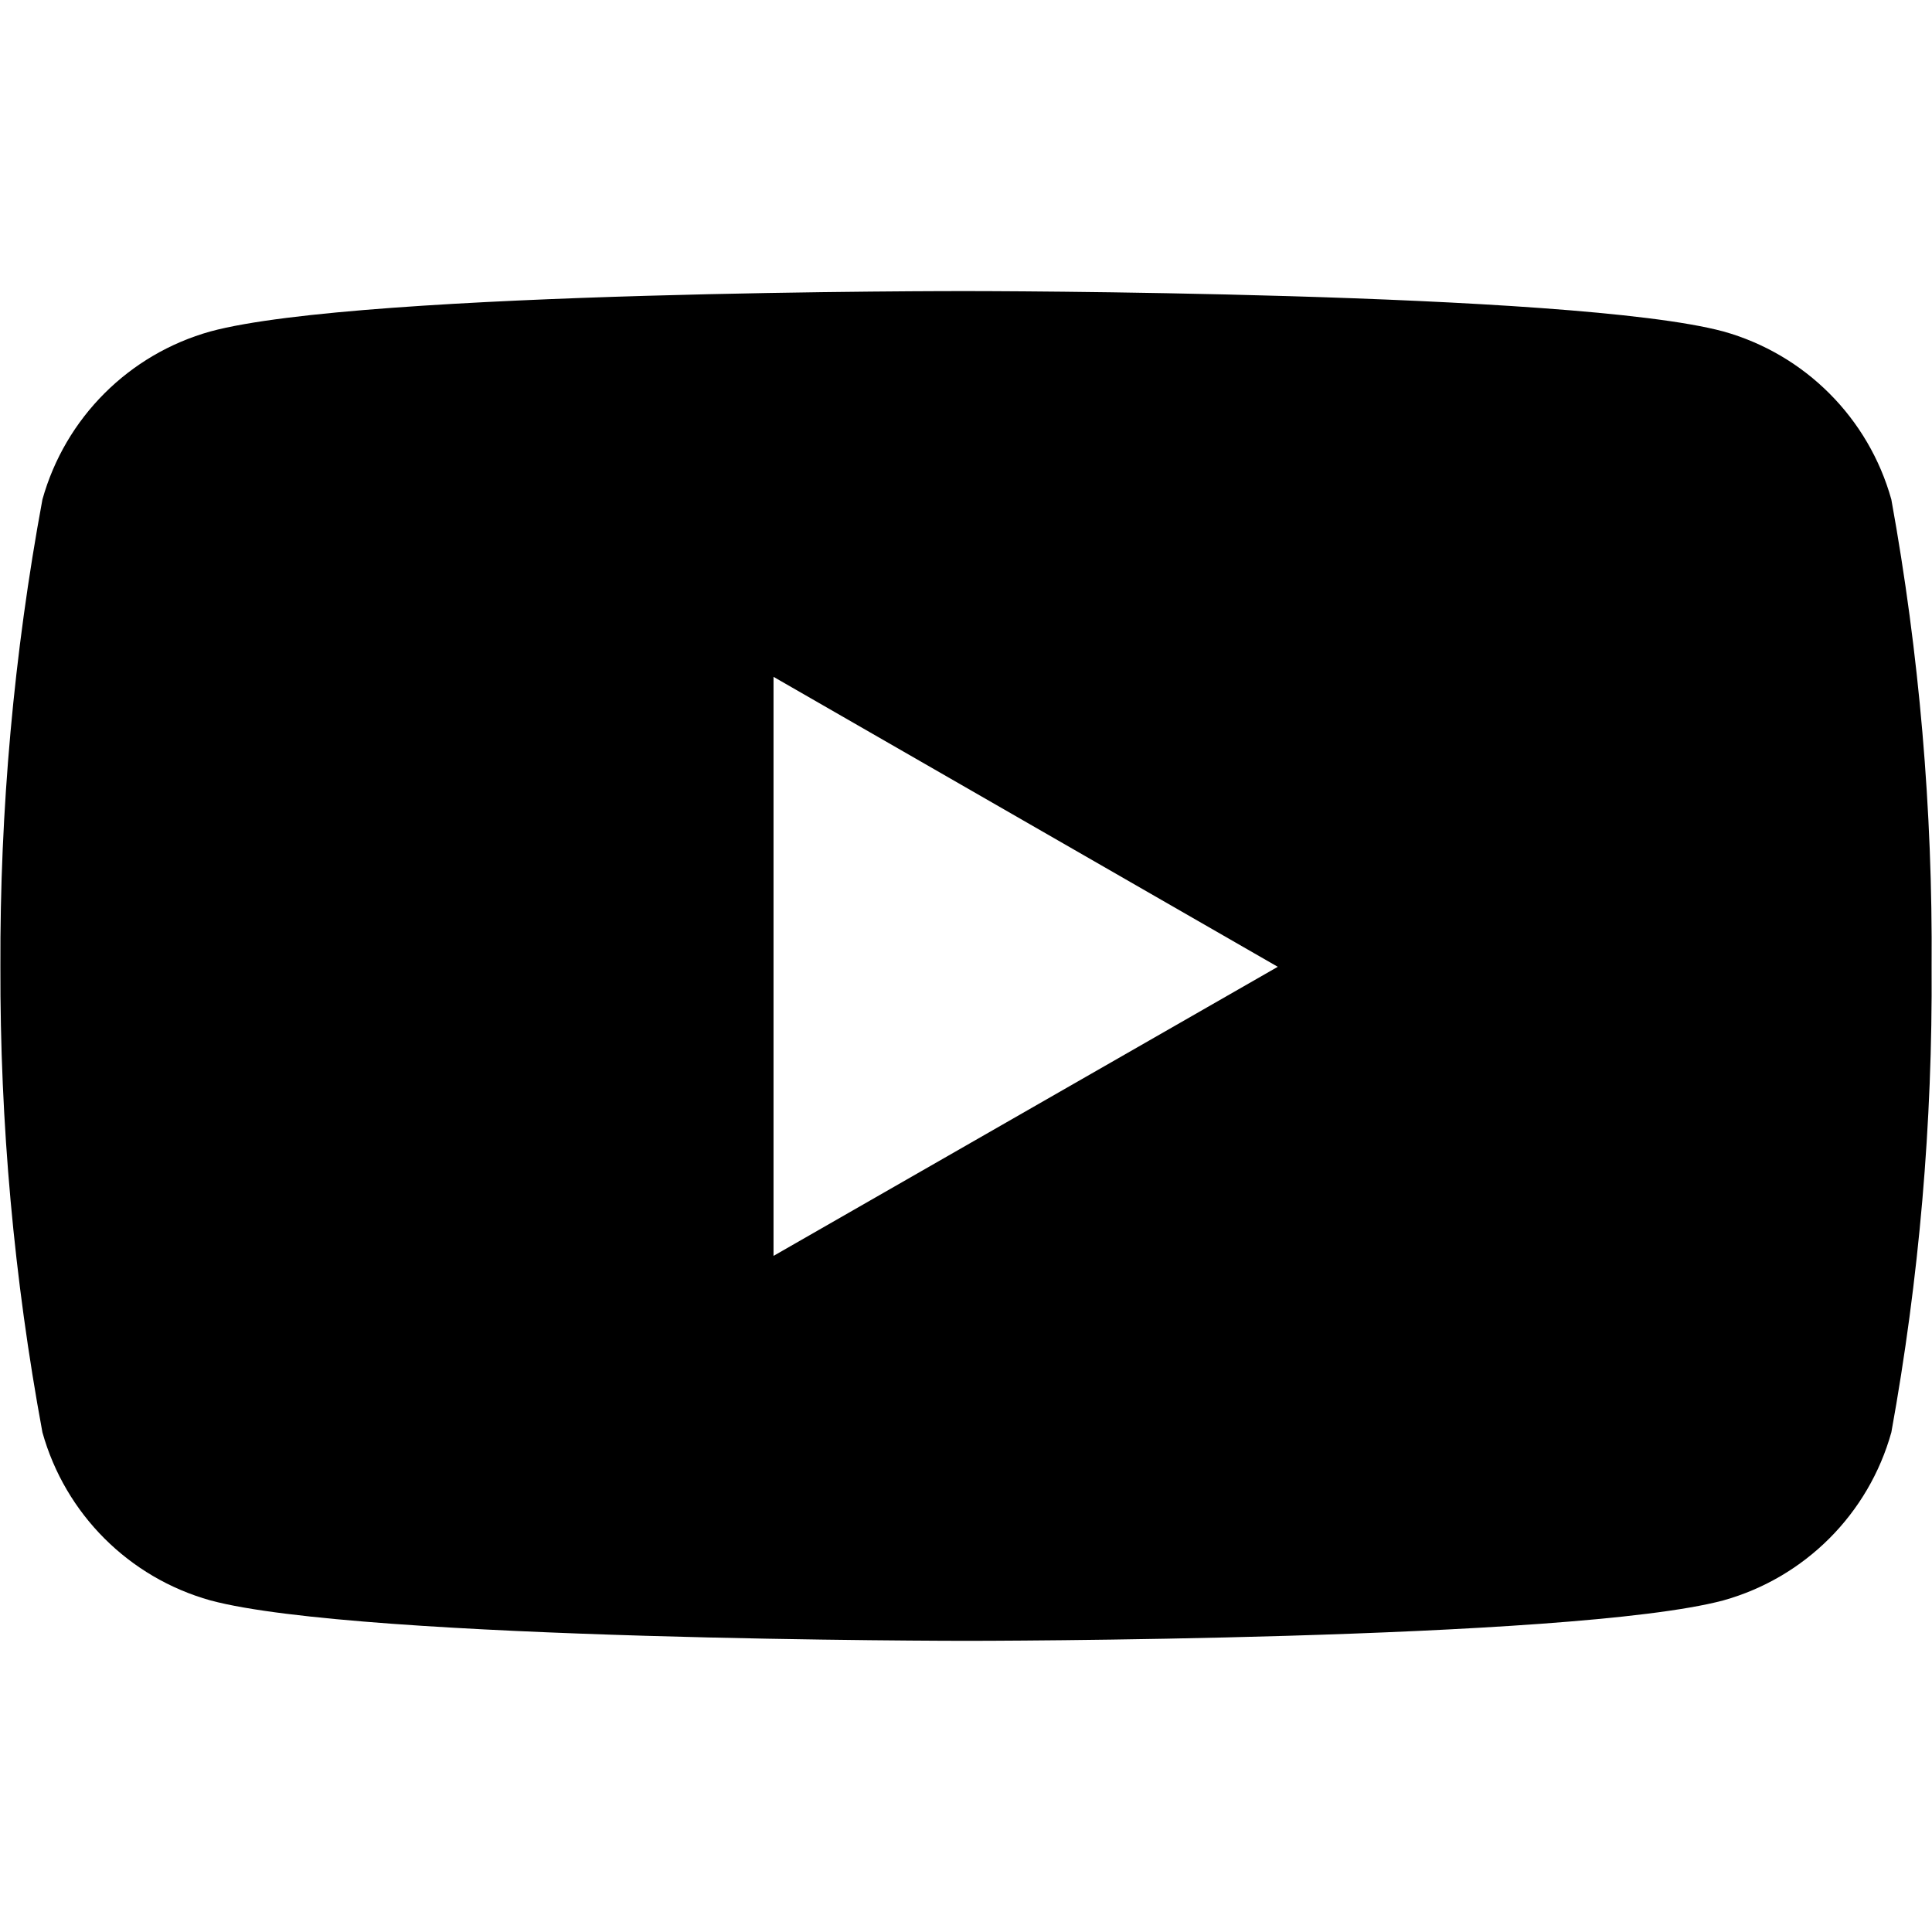
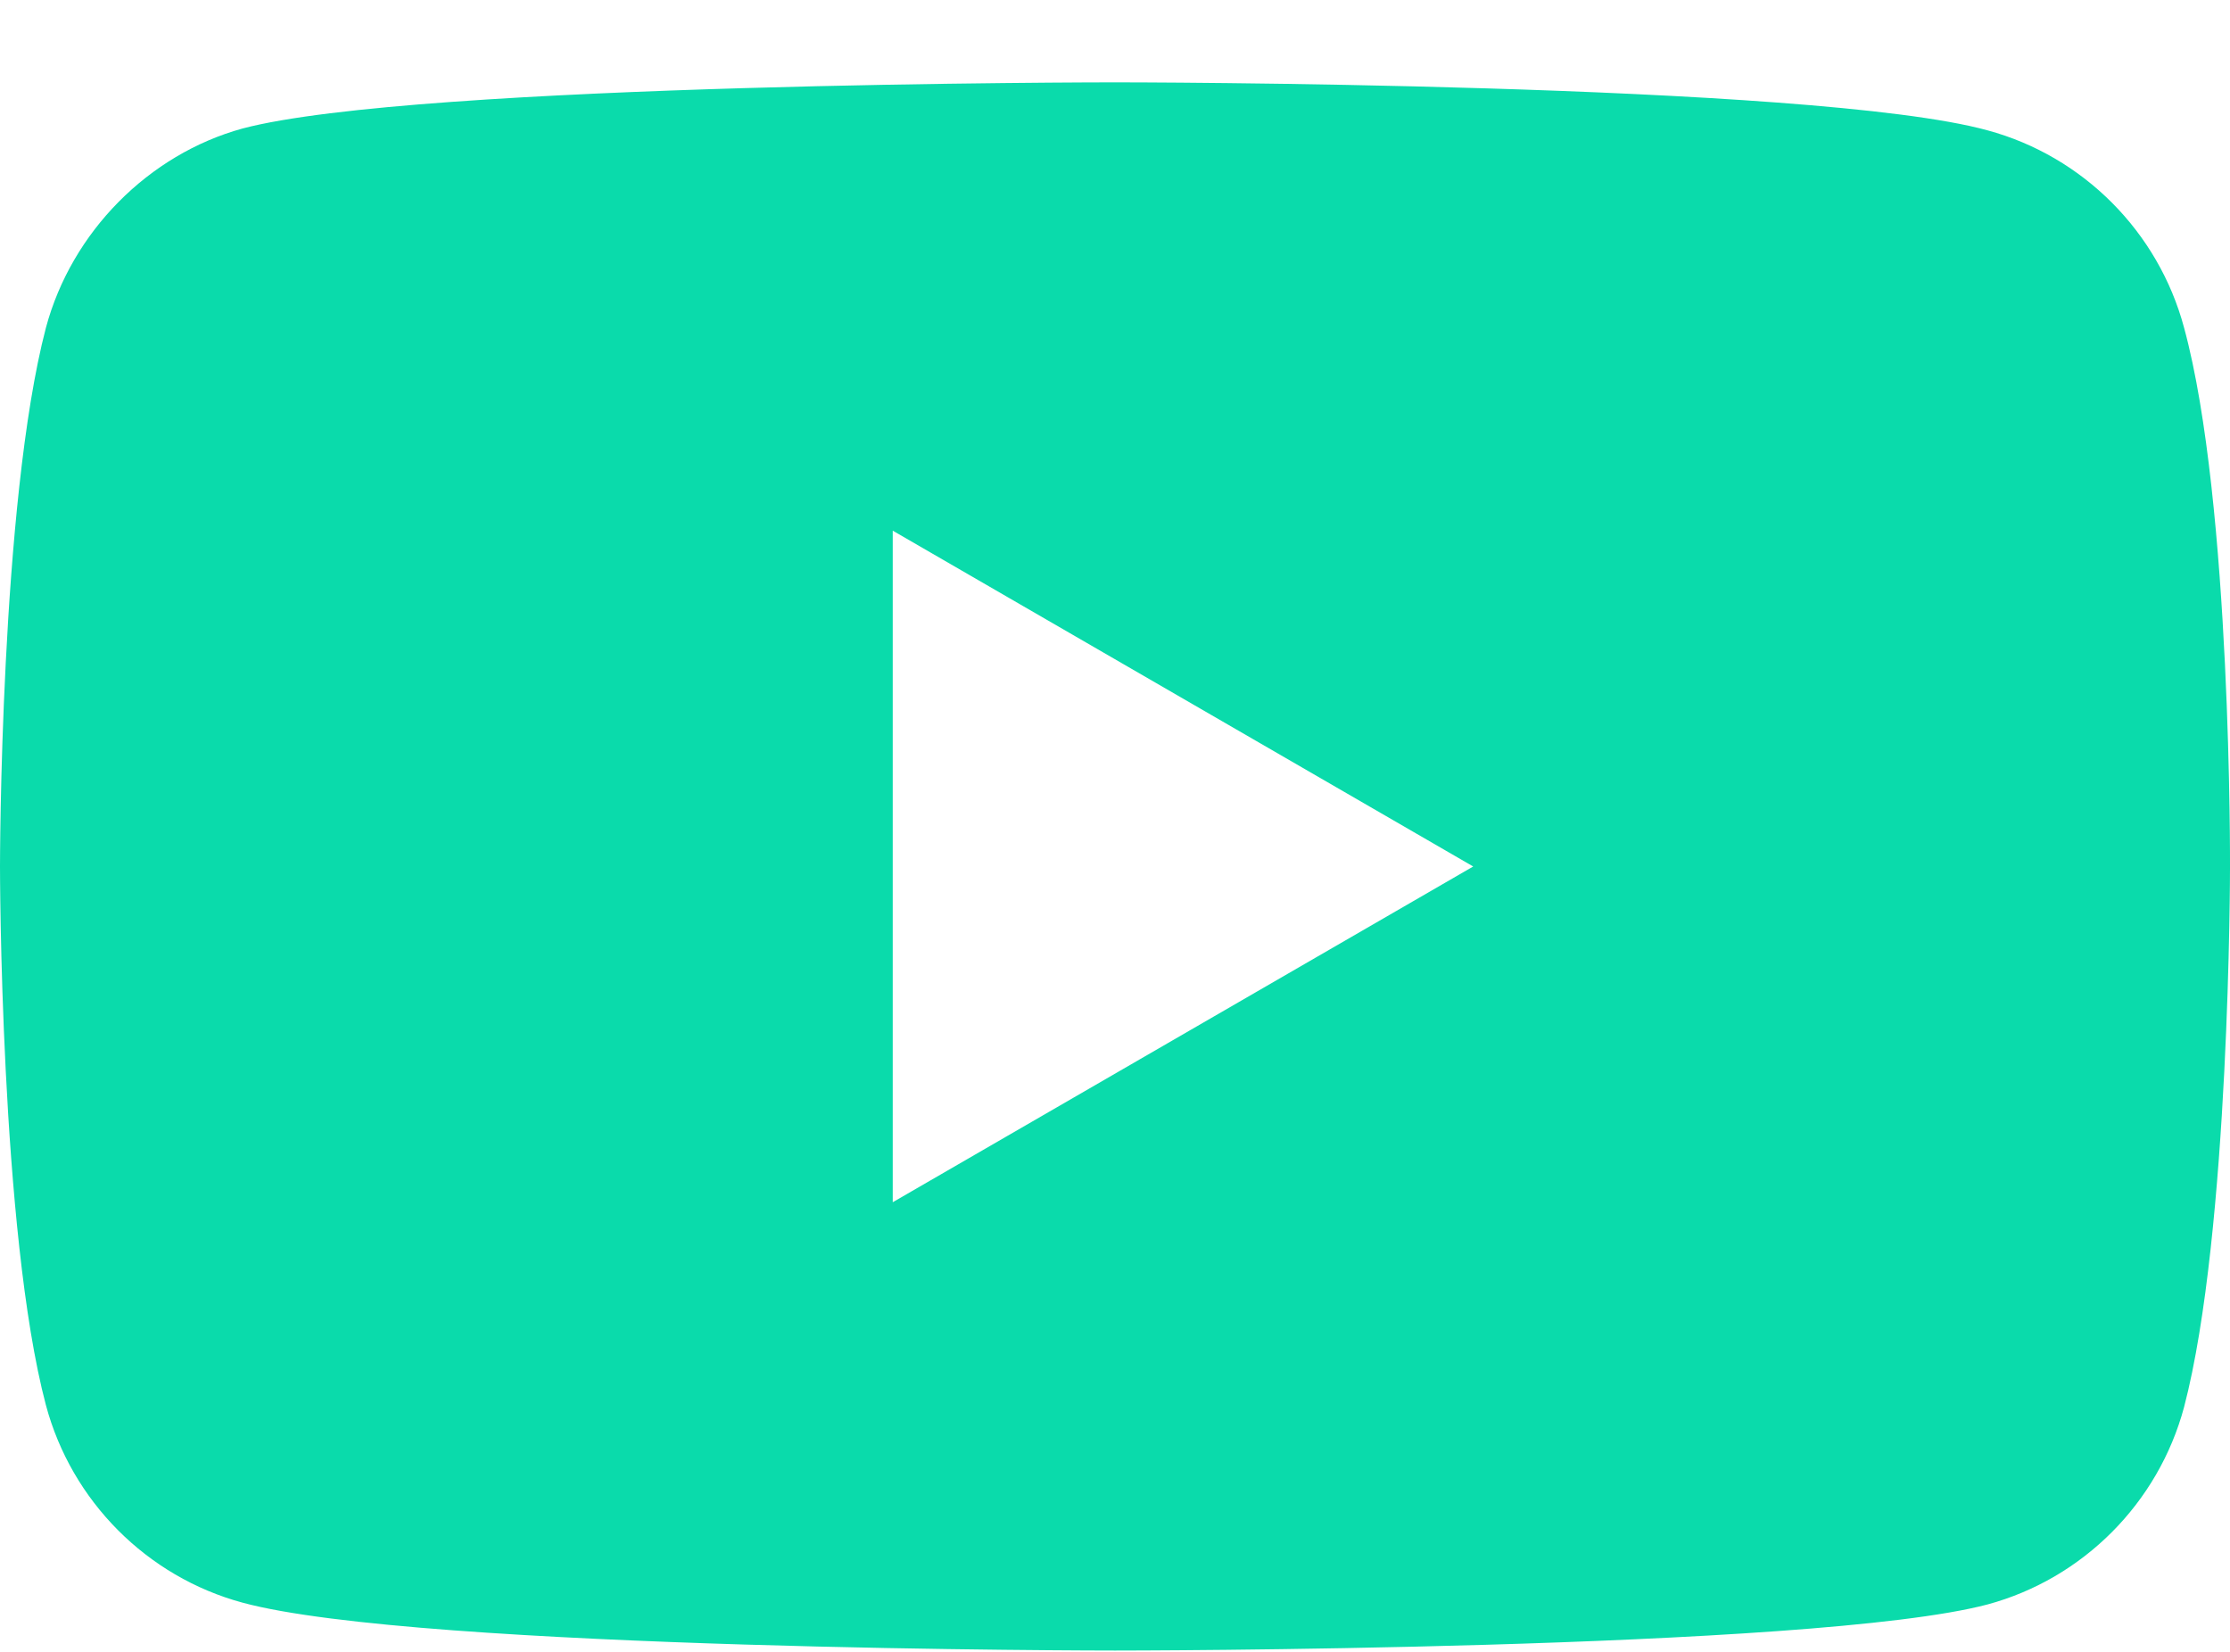
- <svg xmlns="http://www.w3.org/2000/svg" role="img" viewBox="0 0 24 24">
-   <path d="M23.495 6.205a3.007 3.007 0 0 0-2.088-2.088c-1.87-.501-9.396-.501-9.396-.501s-7.507-.01-9.396.501A3.007 3.007 0 0 0 .527 6.205a31.247 31.247 0 0 0-.522 5.805 31.247 31.247 0 0 0 .522 5.783 3.007 3.007 0 0 0 2.088 2.088c1.868.502 9.396.502 9.396.502s7.506 0 9.396-.502a3.007 3.007 0 0 0 2.088-2.088 31.247 31.247 0 0 0 .5-5.783 31.247 31.247 0 0 0-.5-5.805zM9.609 15.601V8.408l6.264 3.602z" />
+ <svg xmlns="http://www.w3.org/2000/svg" width="27" height="20" viewBox="0 0 27 20" fill="none">
+   <path d="M26.444 3.968C26.133 2.806 25.221 1.891 24.064 1.578C21.951 0.997 13.5 0.997 13.5 0.997C13.5 0.997 5.048 0.997 2.936 1.556C1.801 1.868 0.867 2.807 0.556 3.968C0 6.09 0 10.491 0 10.491C0 10.491 0 14.914 0.556 17.013C0.867 18.175 1.779 19.091 2.936 19.404C5.071 19.984 13.5 19.984 13.5 19.984C13.5 19.984 21.951 19.984 24.064 19.426C25.221 19.113 26.133 18.197 26.444 17.036C27 14.914 27 10.513 27 10.513C27 10.513 27.022 6.09 26.444 3.968V3.968ZM10.809 14.556V6.425L17.837 10.491L10.809 14.556Z" fill="#0ADBAB" />
</svg>
